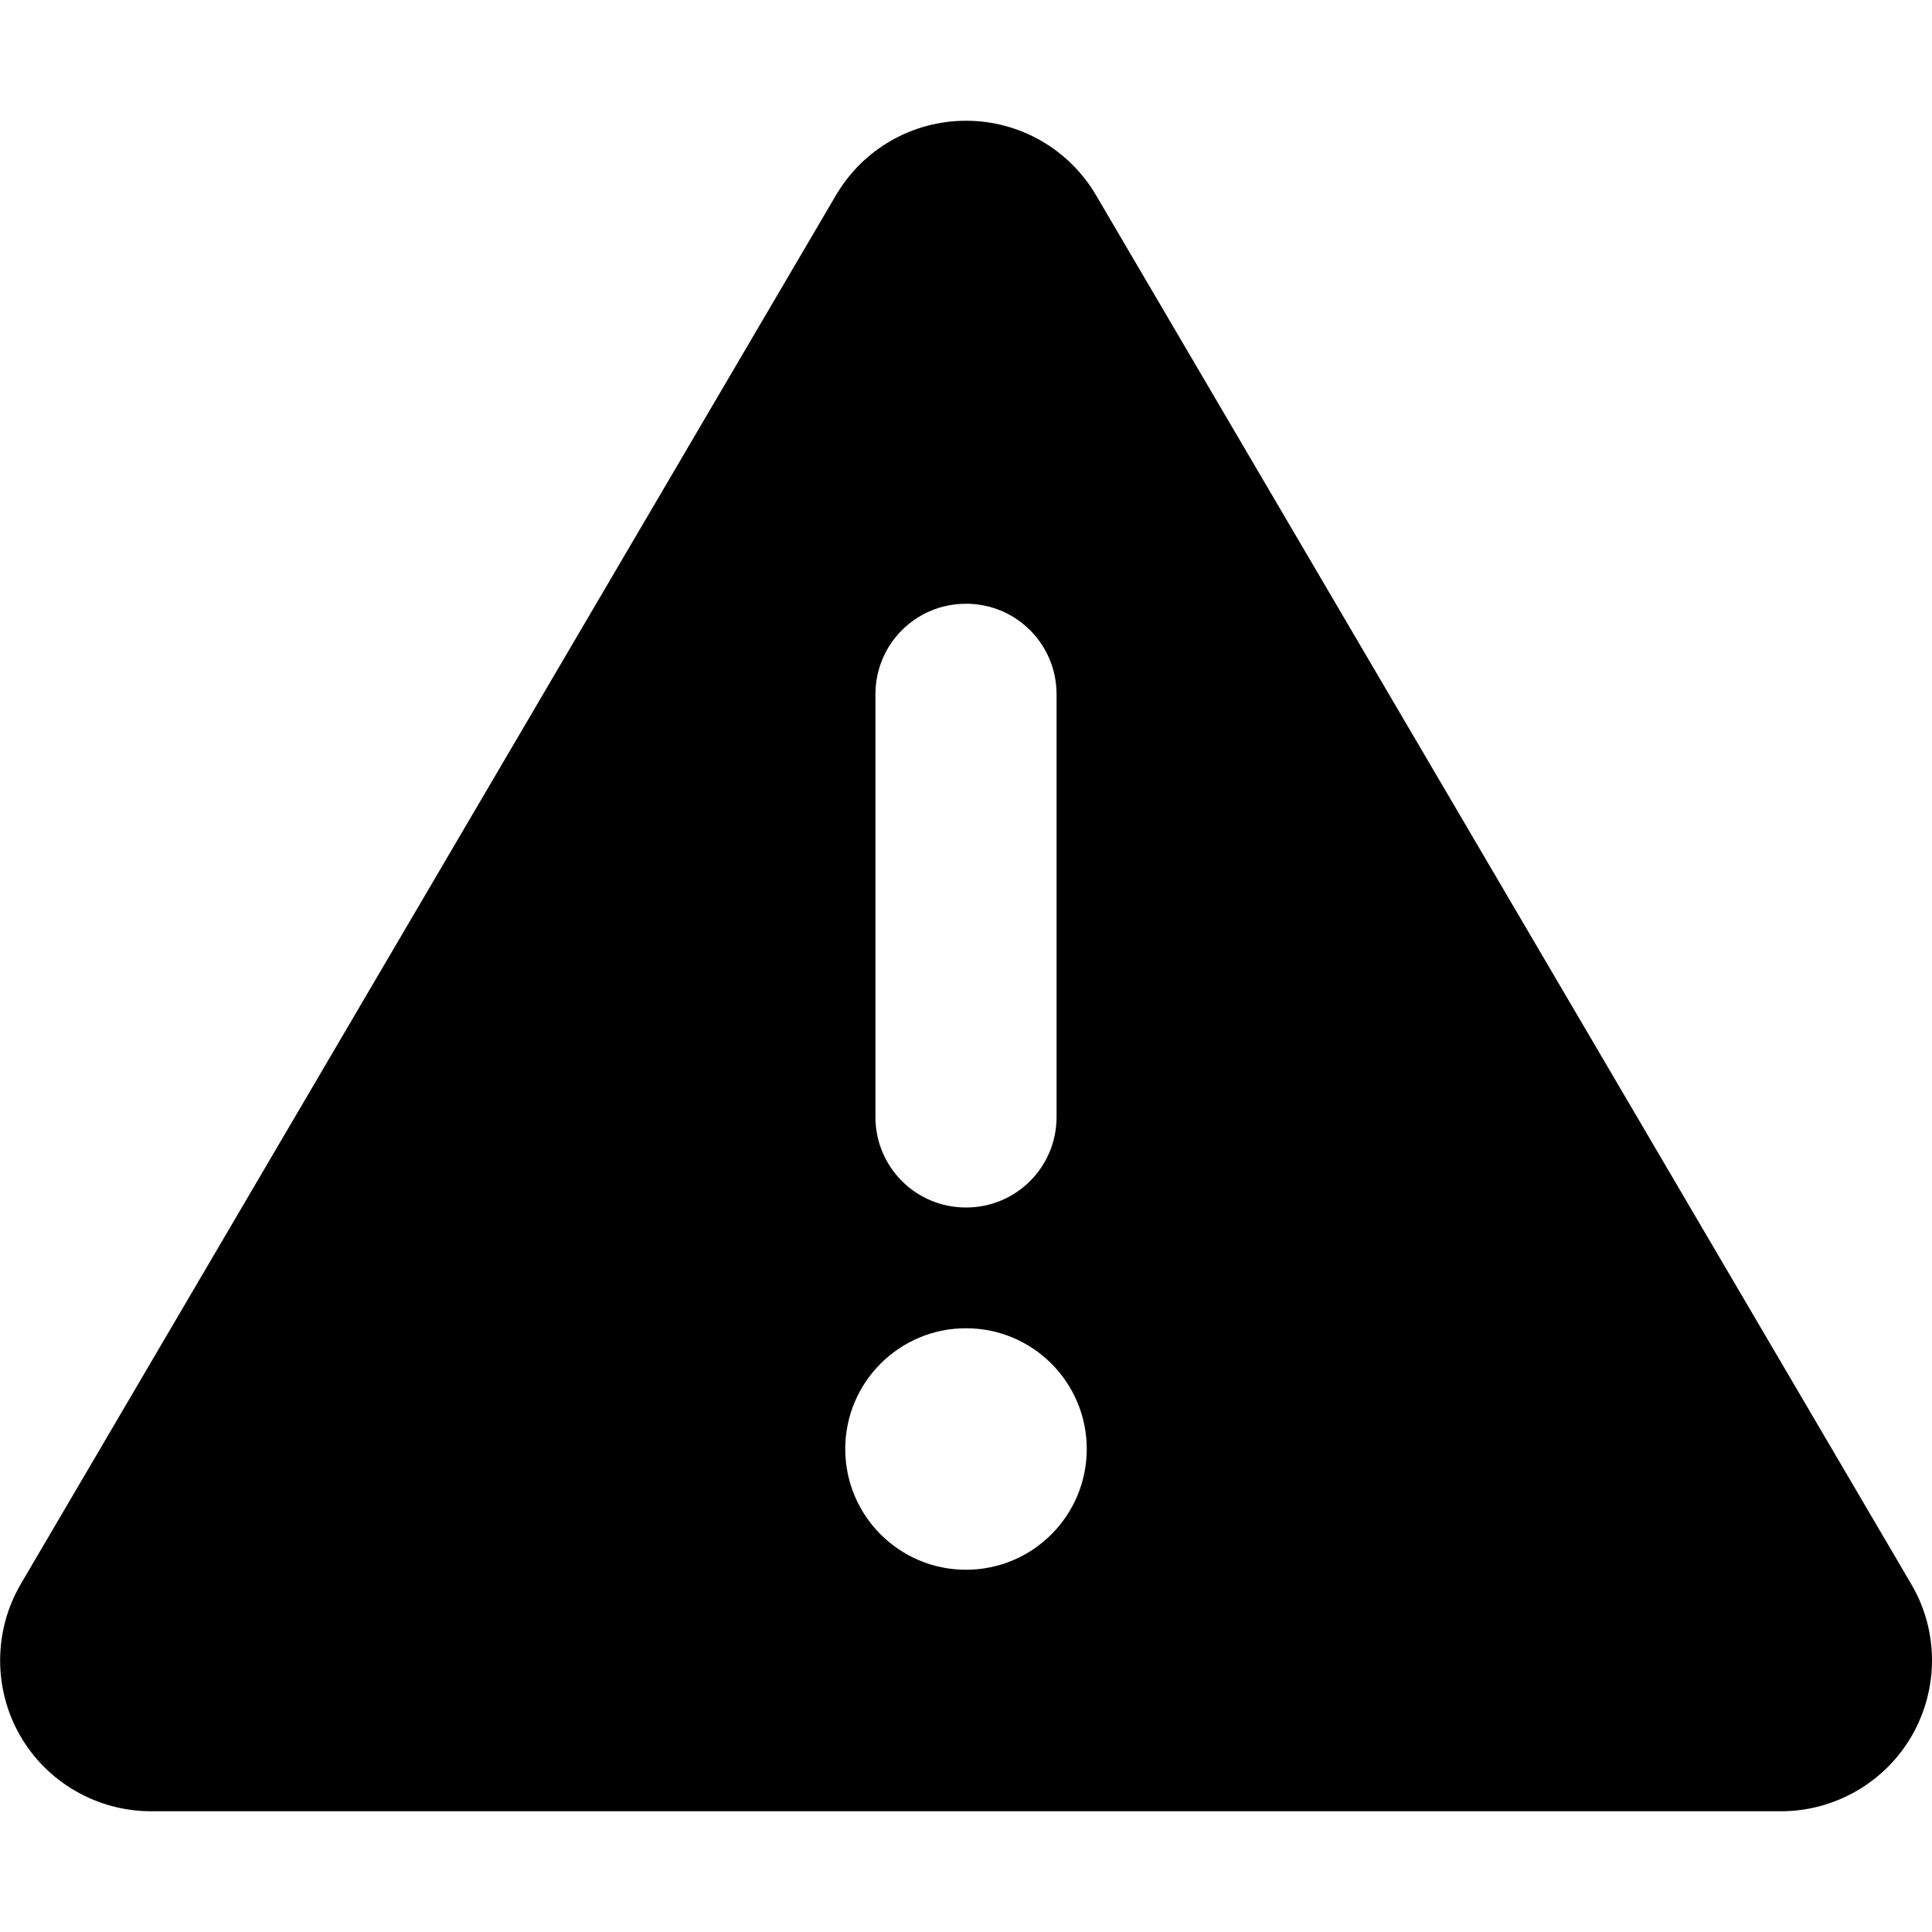
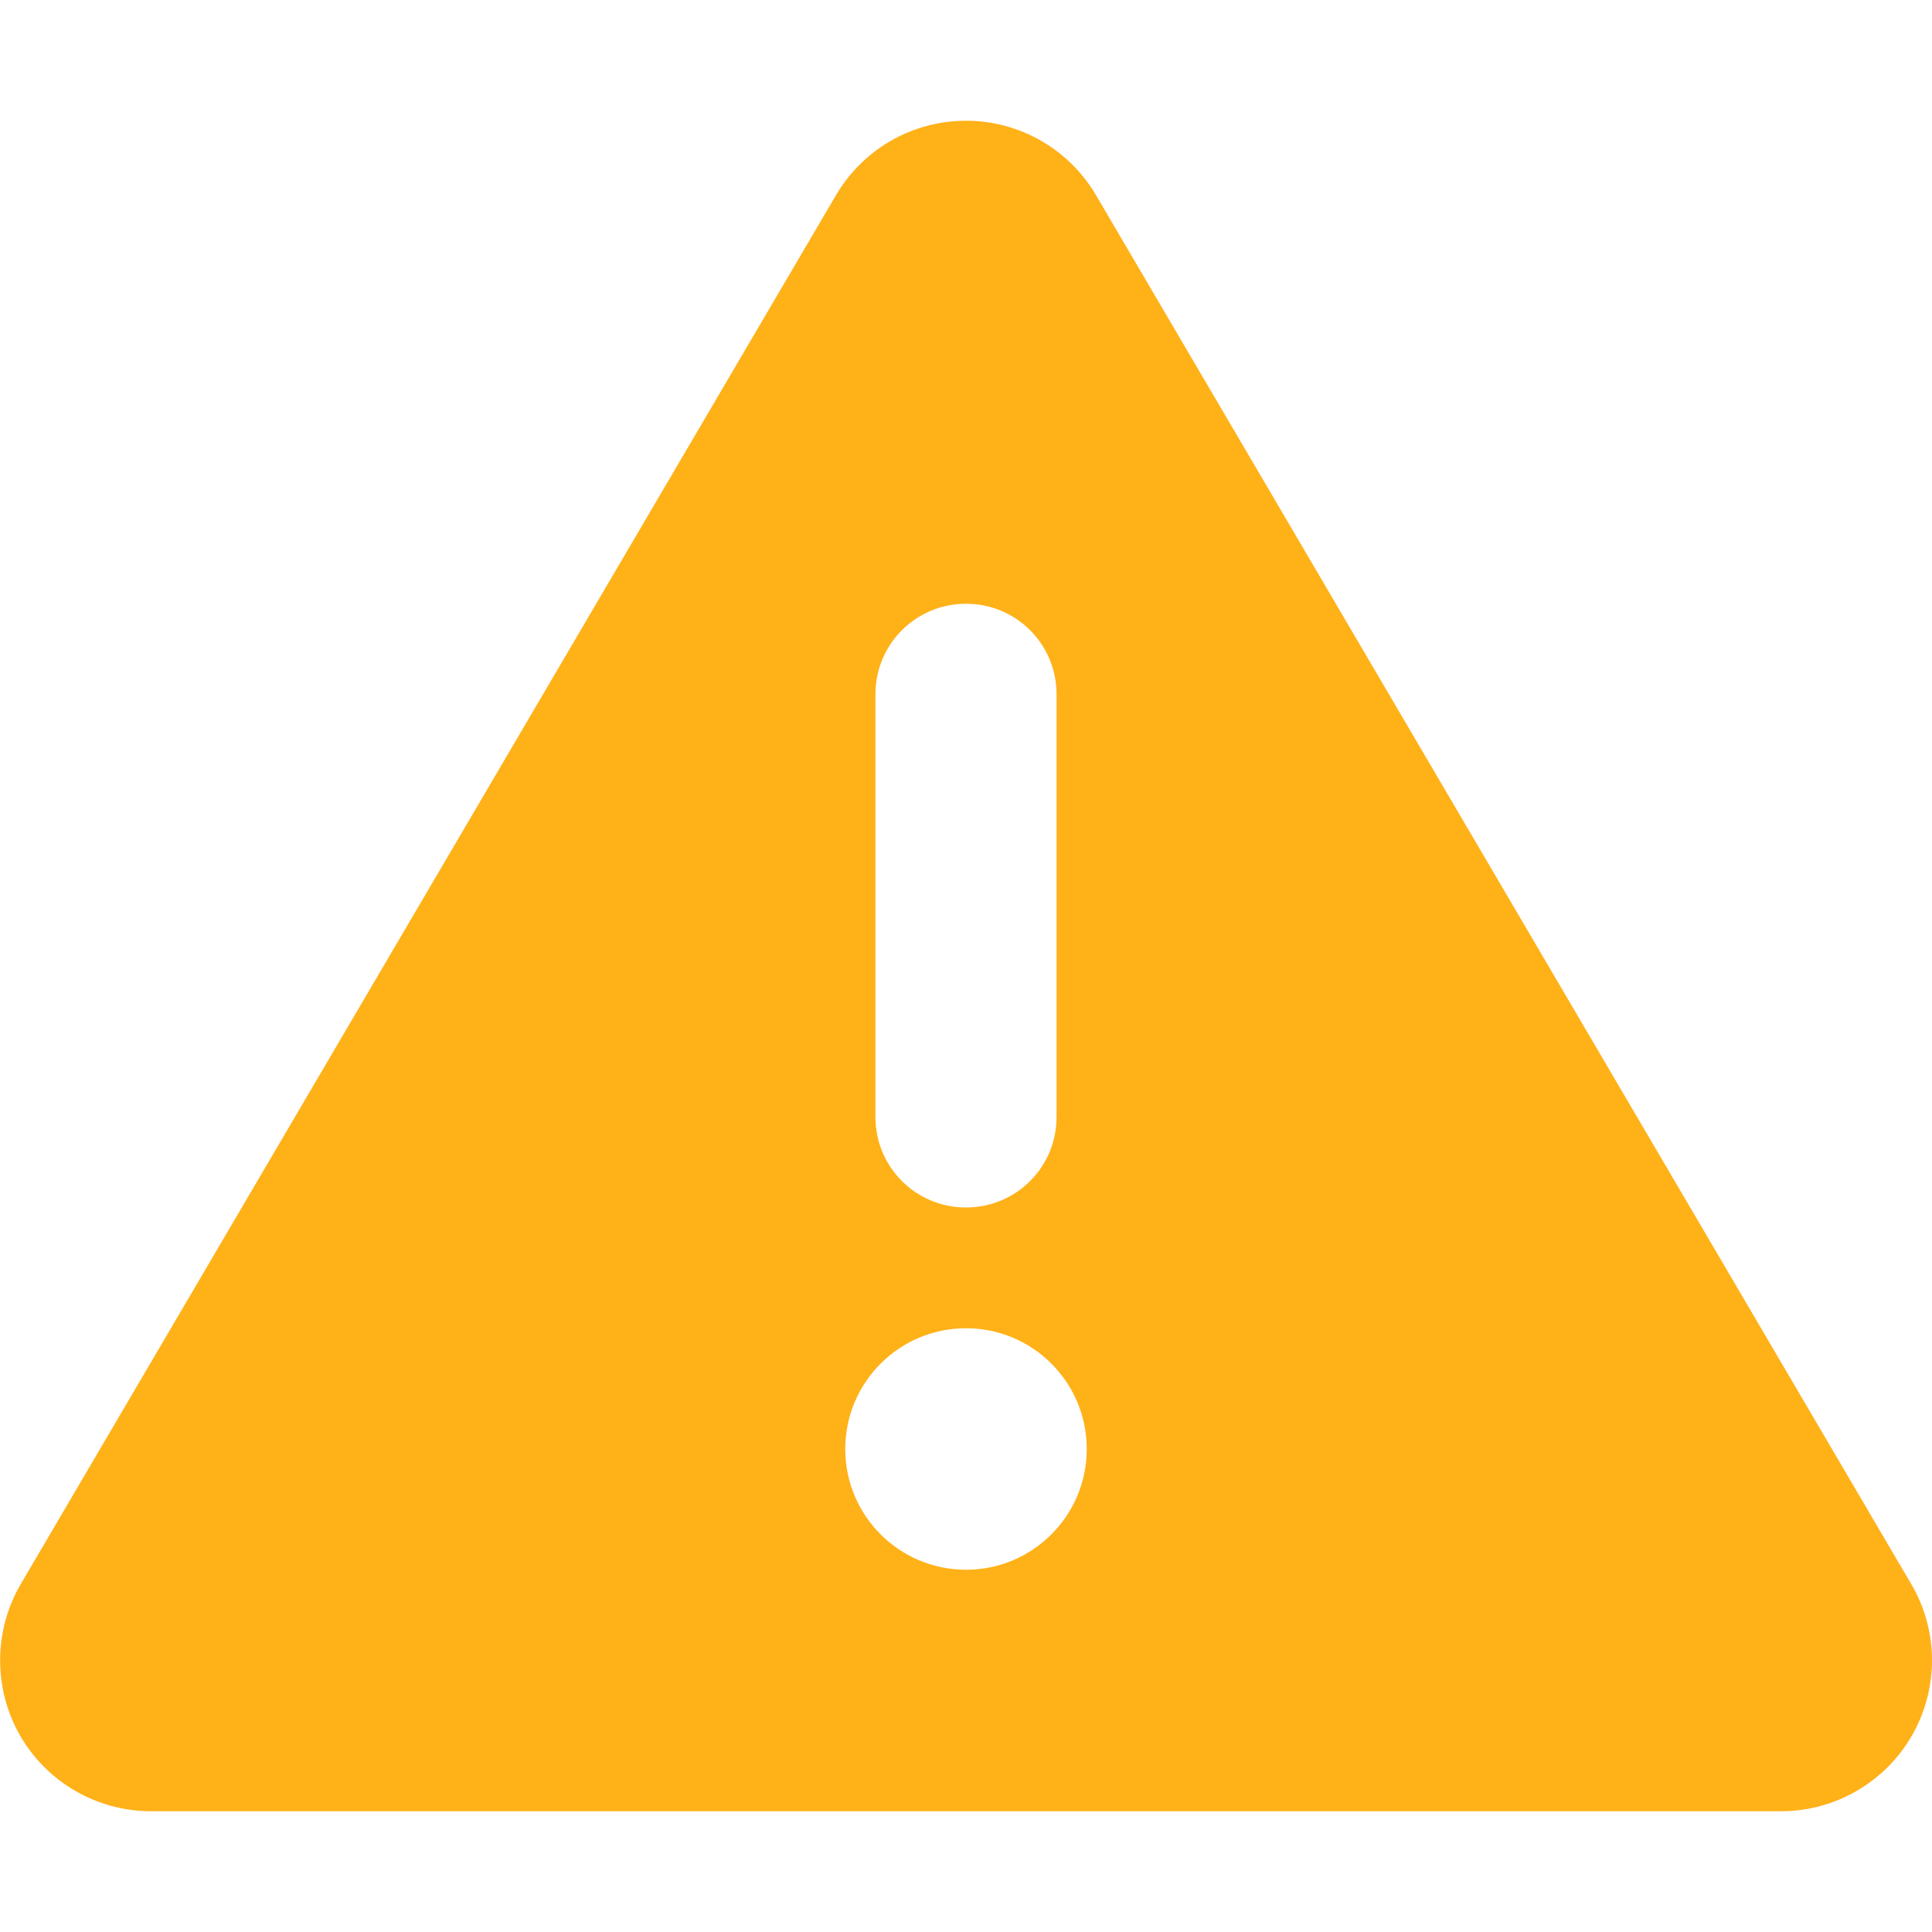
<svg xmlns="http://www.w3.org/2000/svg" viewBox="0 0 512 512">
+   <style>svg{fill:#ffb118}</style>
  <path d="M256 32c14.2 0 27.3 7.5 34.5 19.8l216 368c7.3 12.4 7.3 27.7 .2 40.1S486.3 480 472 480H40c-14.3 0-27.6-7.7-34.7-20.1s-7-27.8 .2-40.1l216-368C228.7 39.5 241.8 32 256 32zm0 128c-13.3 0-24 10.7-24 24V296c0 13.3 10.7 24 24 24s24-10.7 24-24V184c0-13.3-10.7-24-24-24zm32 224a32 32 0 1 0 -64 0 32 32 0 1 0 64 0z" />
</svg>
